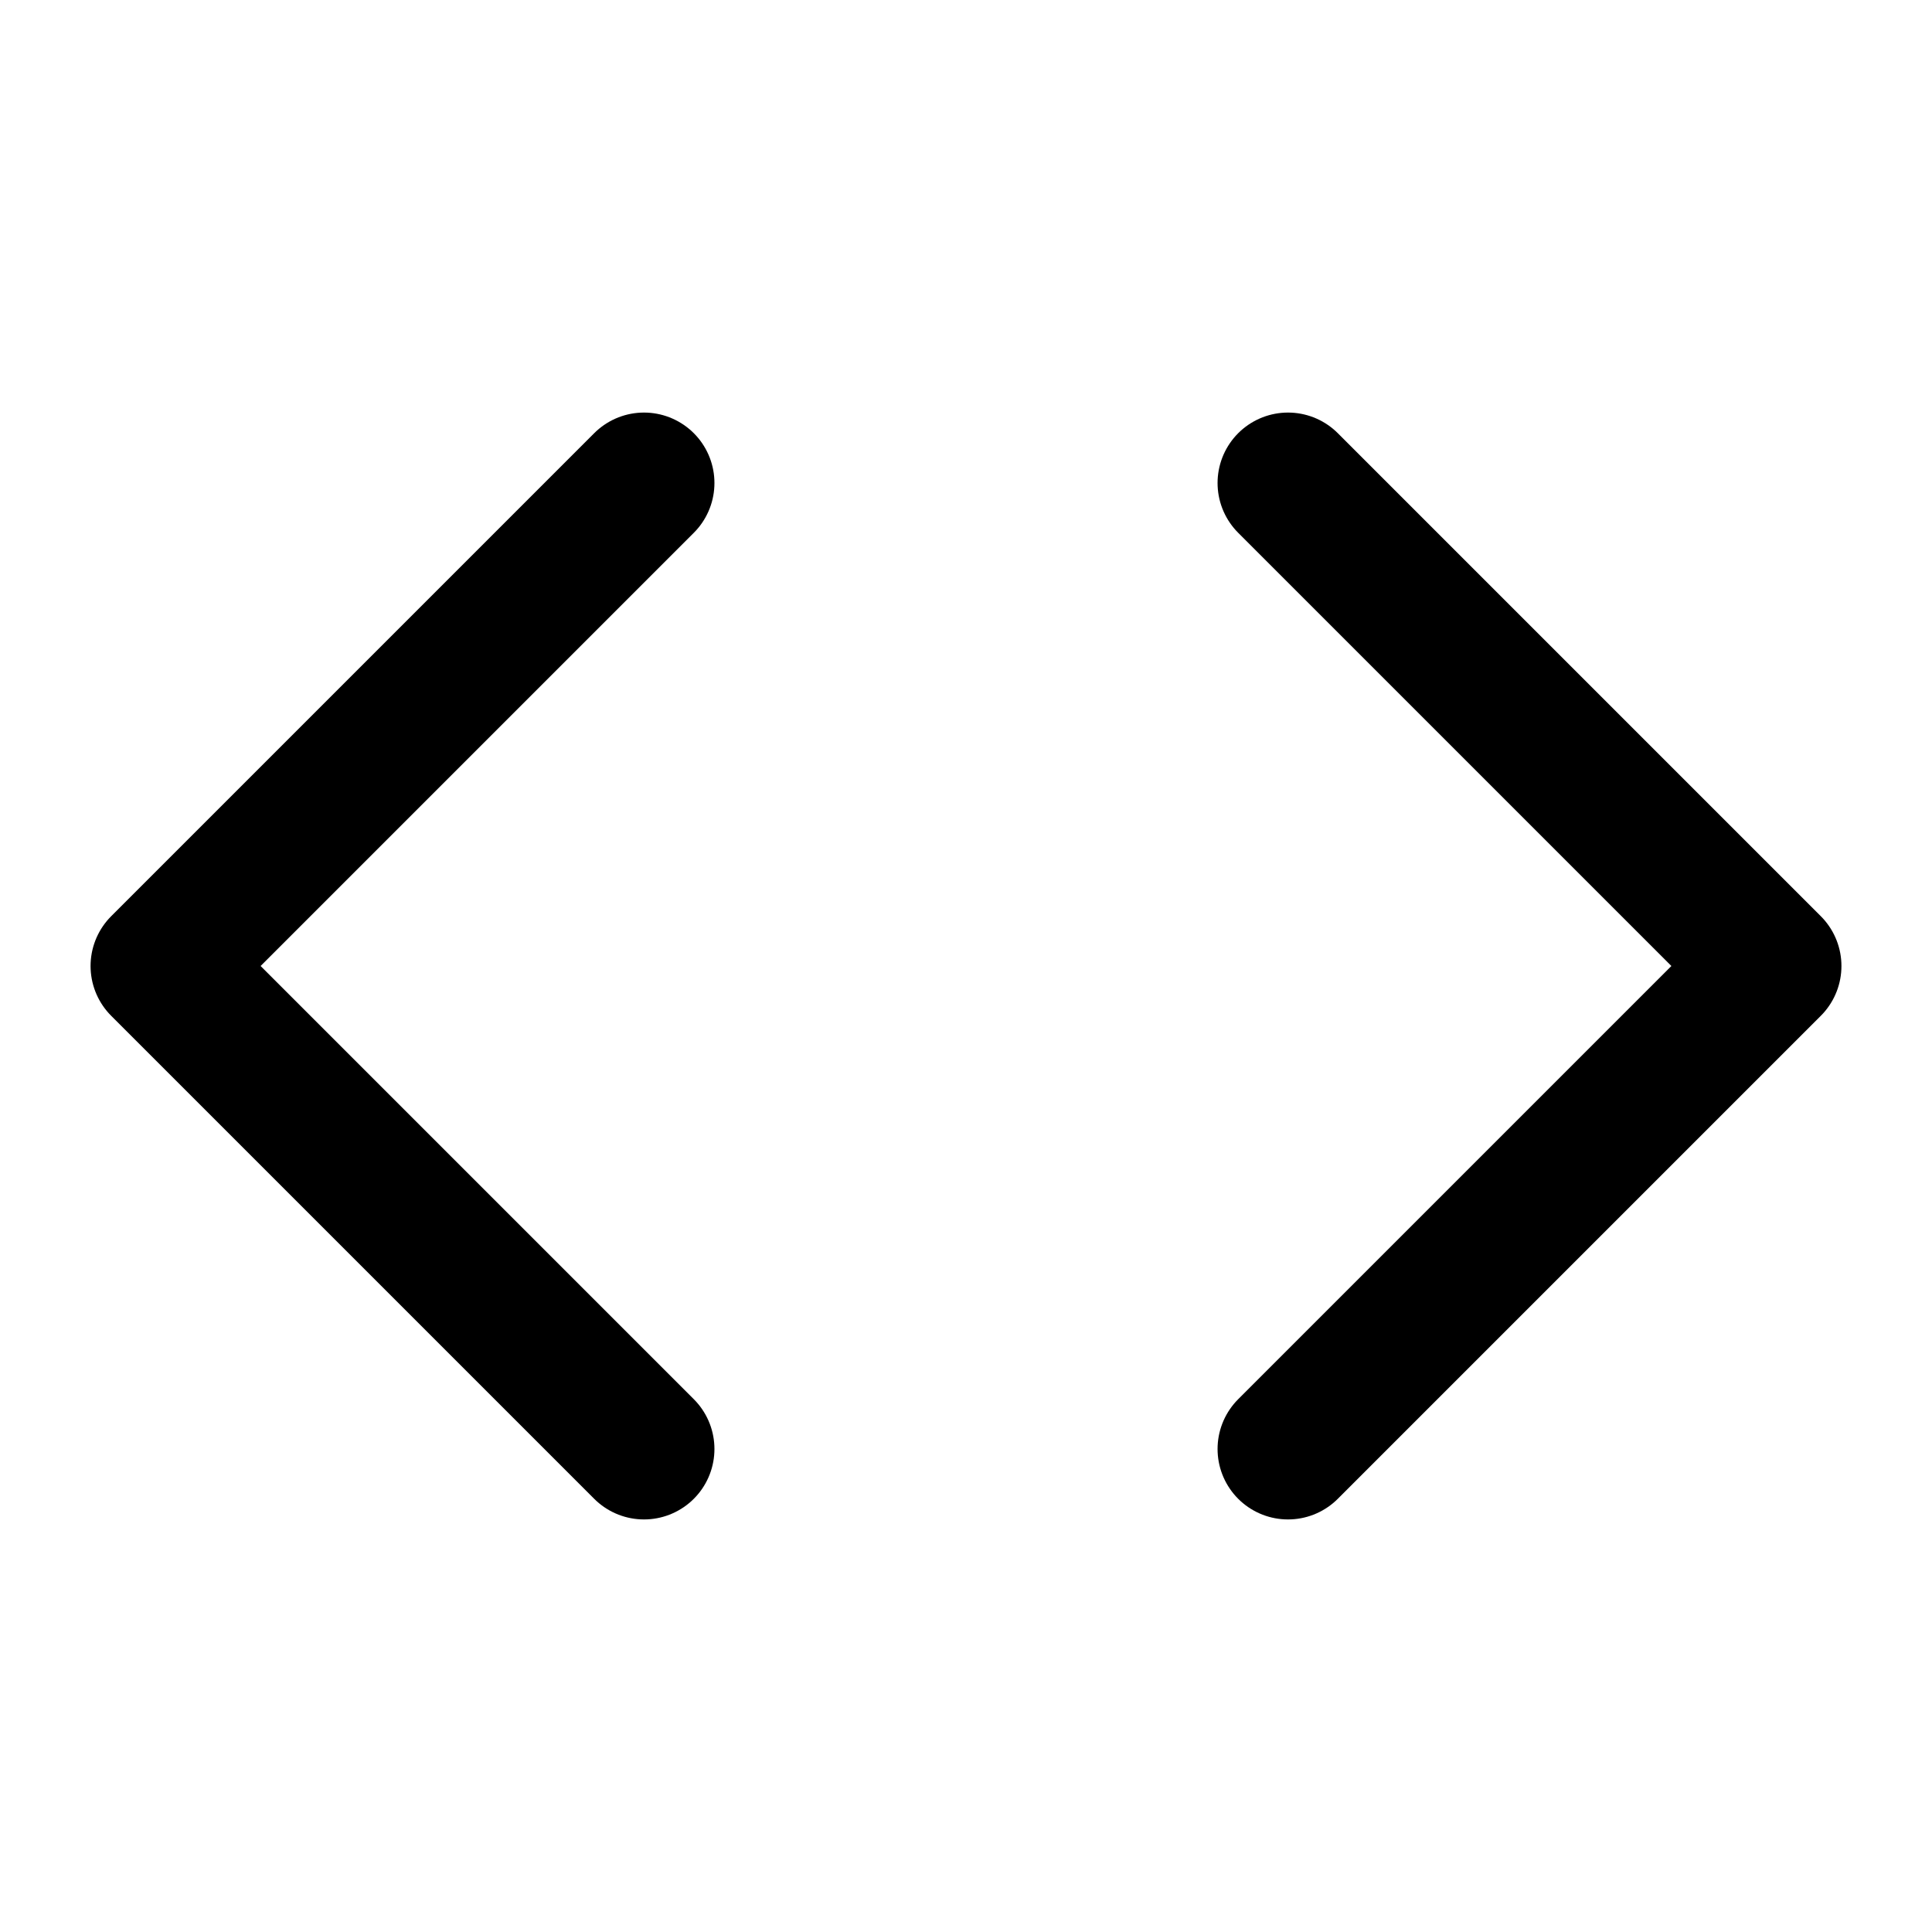
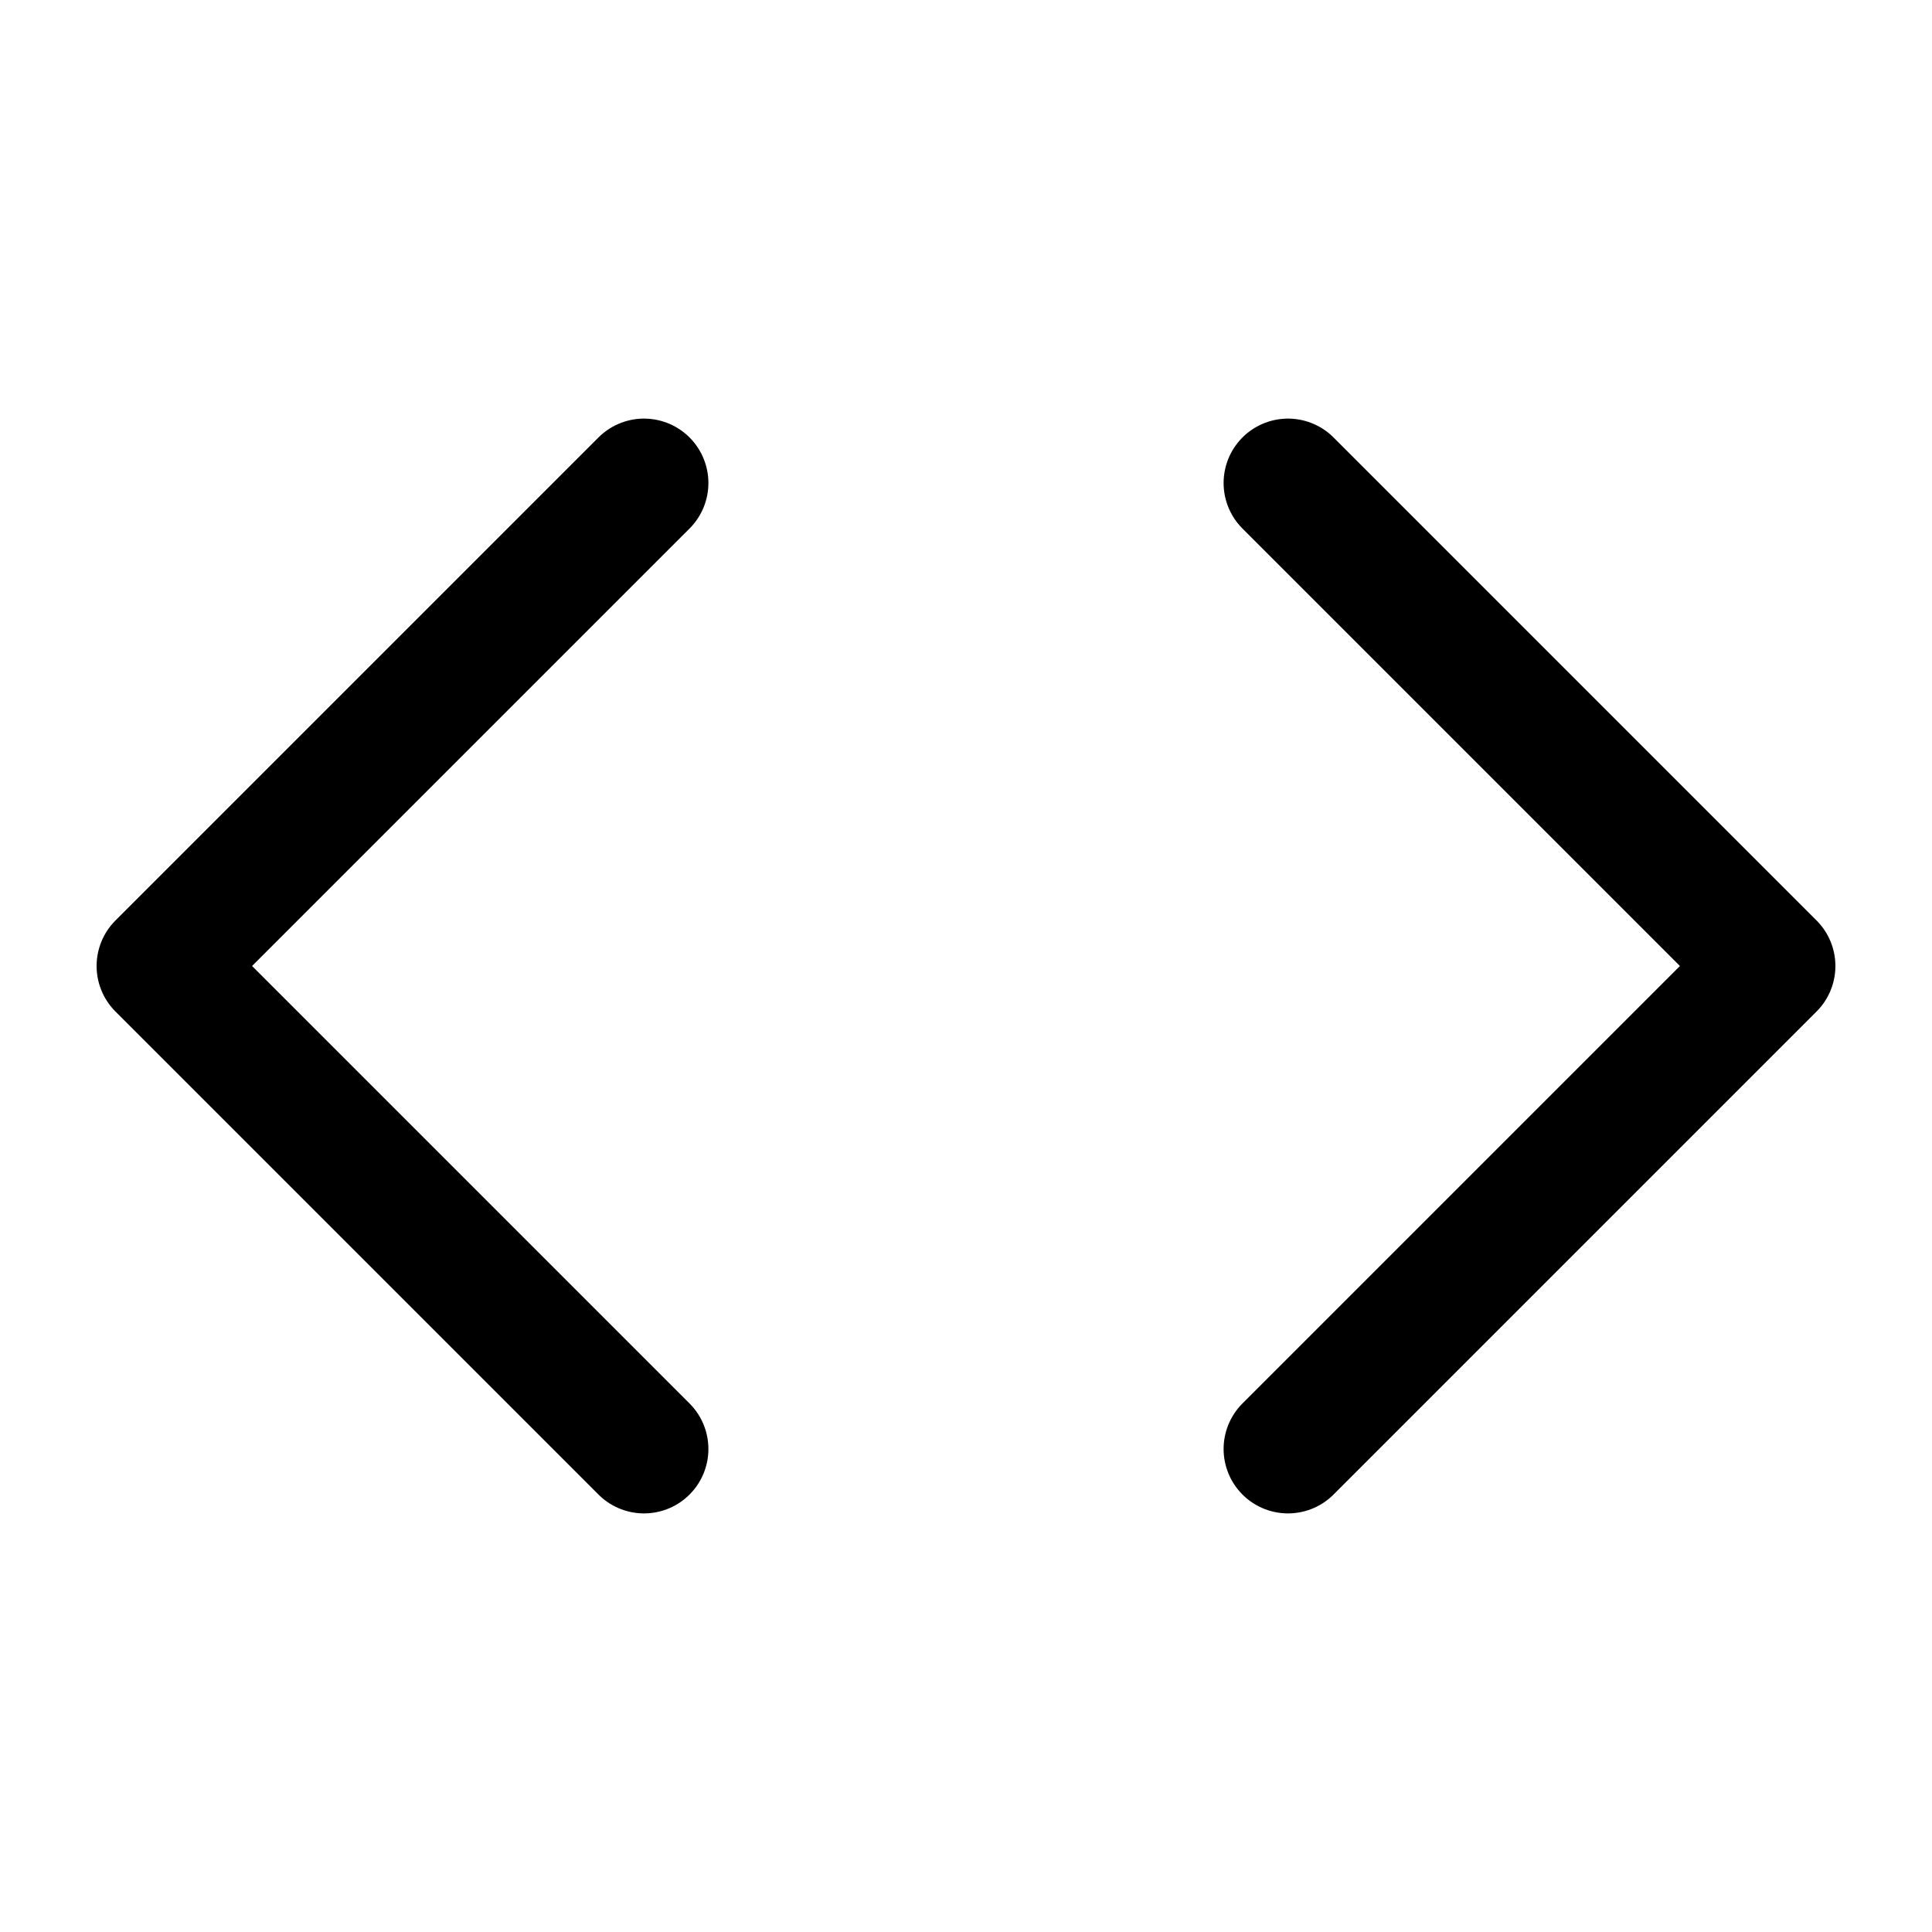
- <svg xmlns="http://www.w3.org/2000/svg" width="24" height="24" viewBox="0 0 24 24" fill="none" stroke="#000000" stroke-width="1.75" stroke-linecap="round" stroke-linejoin="round">
+ <svg xmlns="http://www.w3.org/2000/svg" width="24" height="24" viewBox="0 0 24 24" fill="none" stroke="#000000" stroke-width="1.6" stroke-linecap="round" stroke-linejoin="round">
  <path d="m16 18 6-6-6-6" />
  <path d="m8 6-6 6 6 6" />
</svg>
